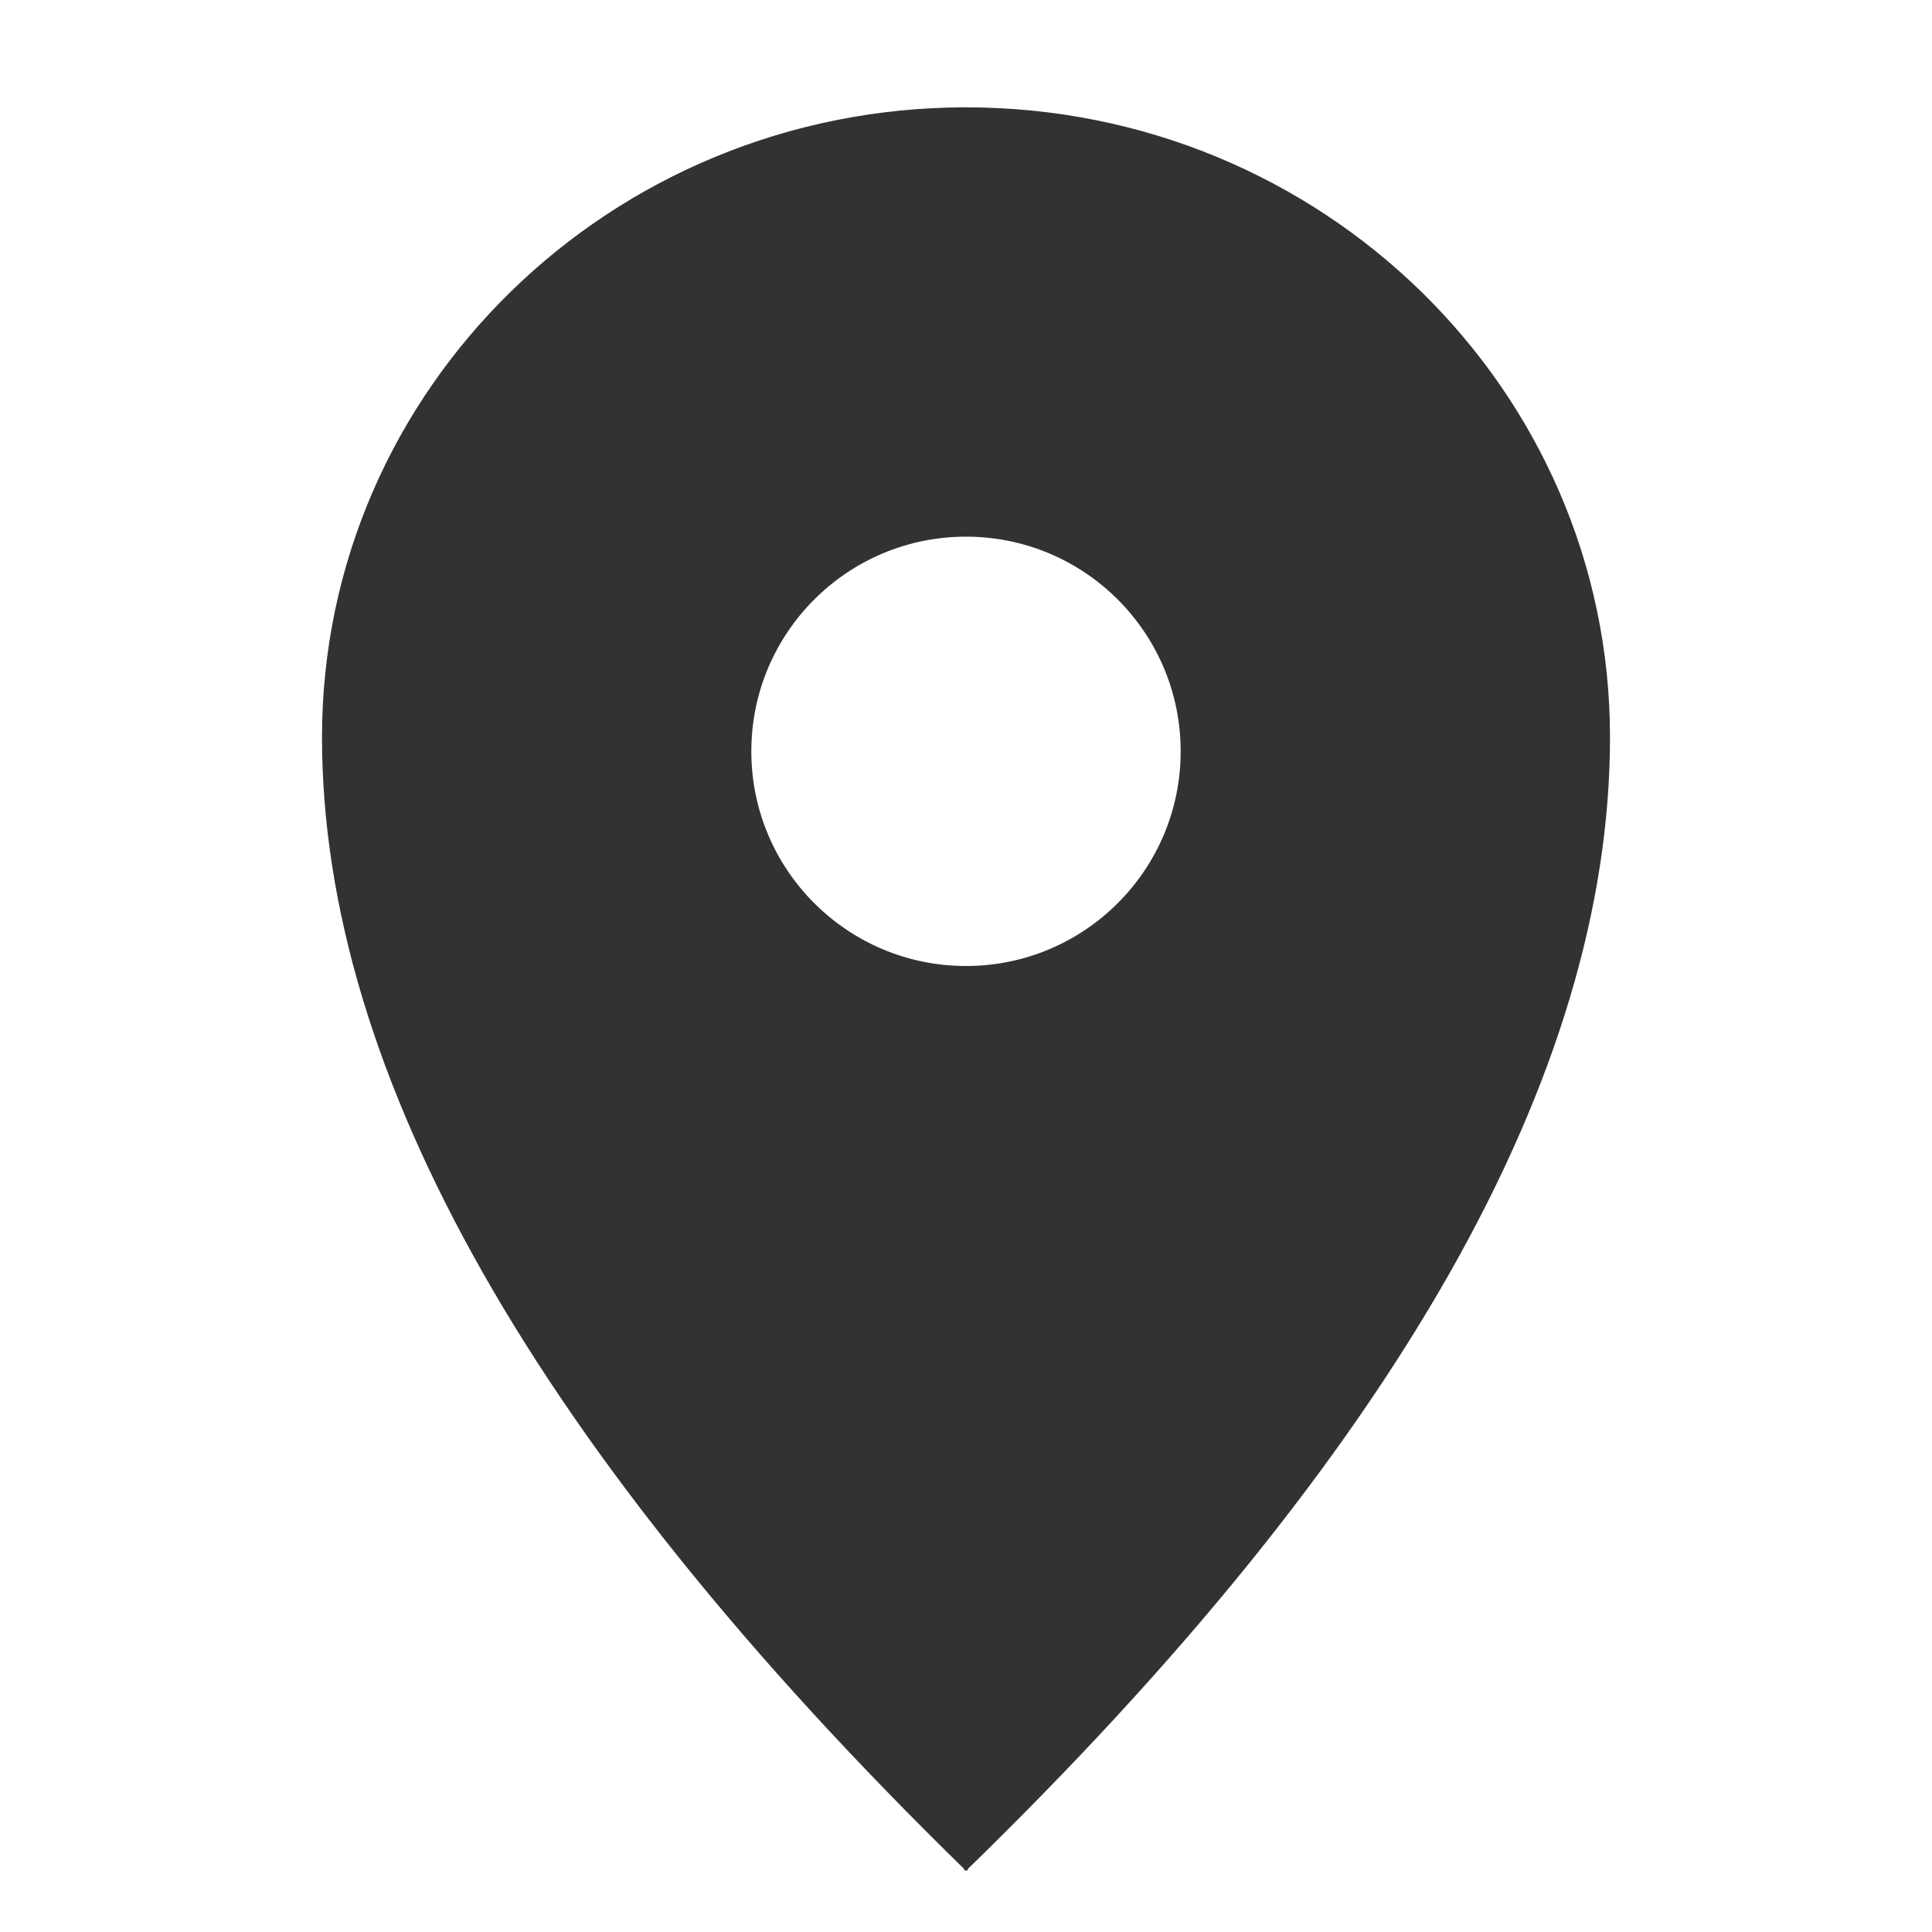
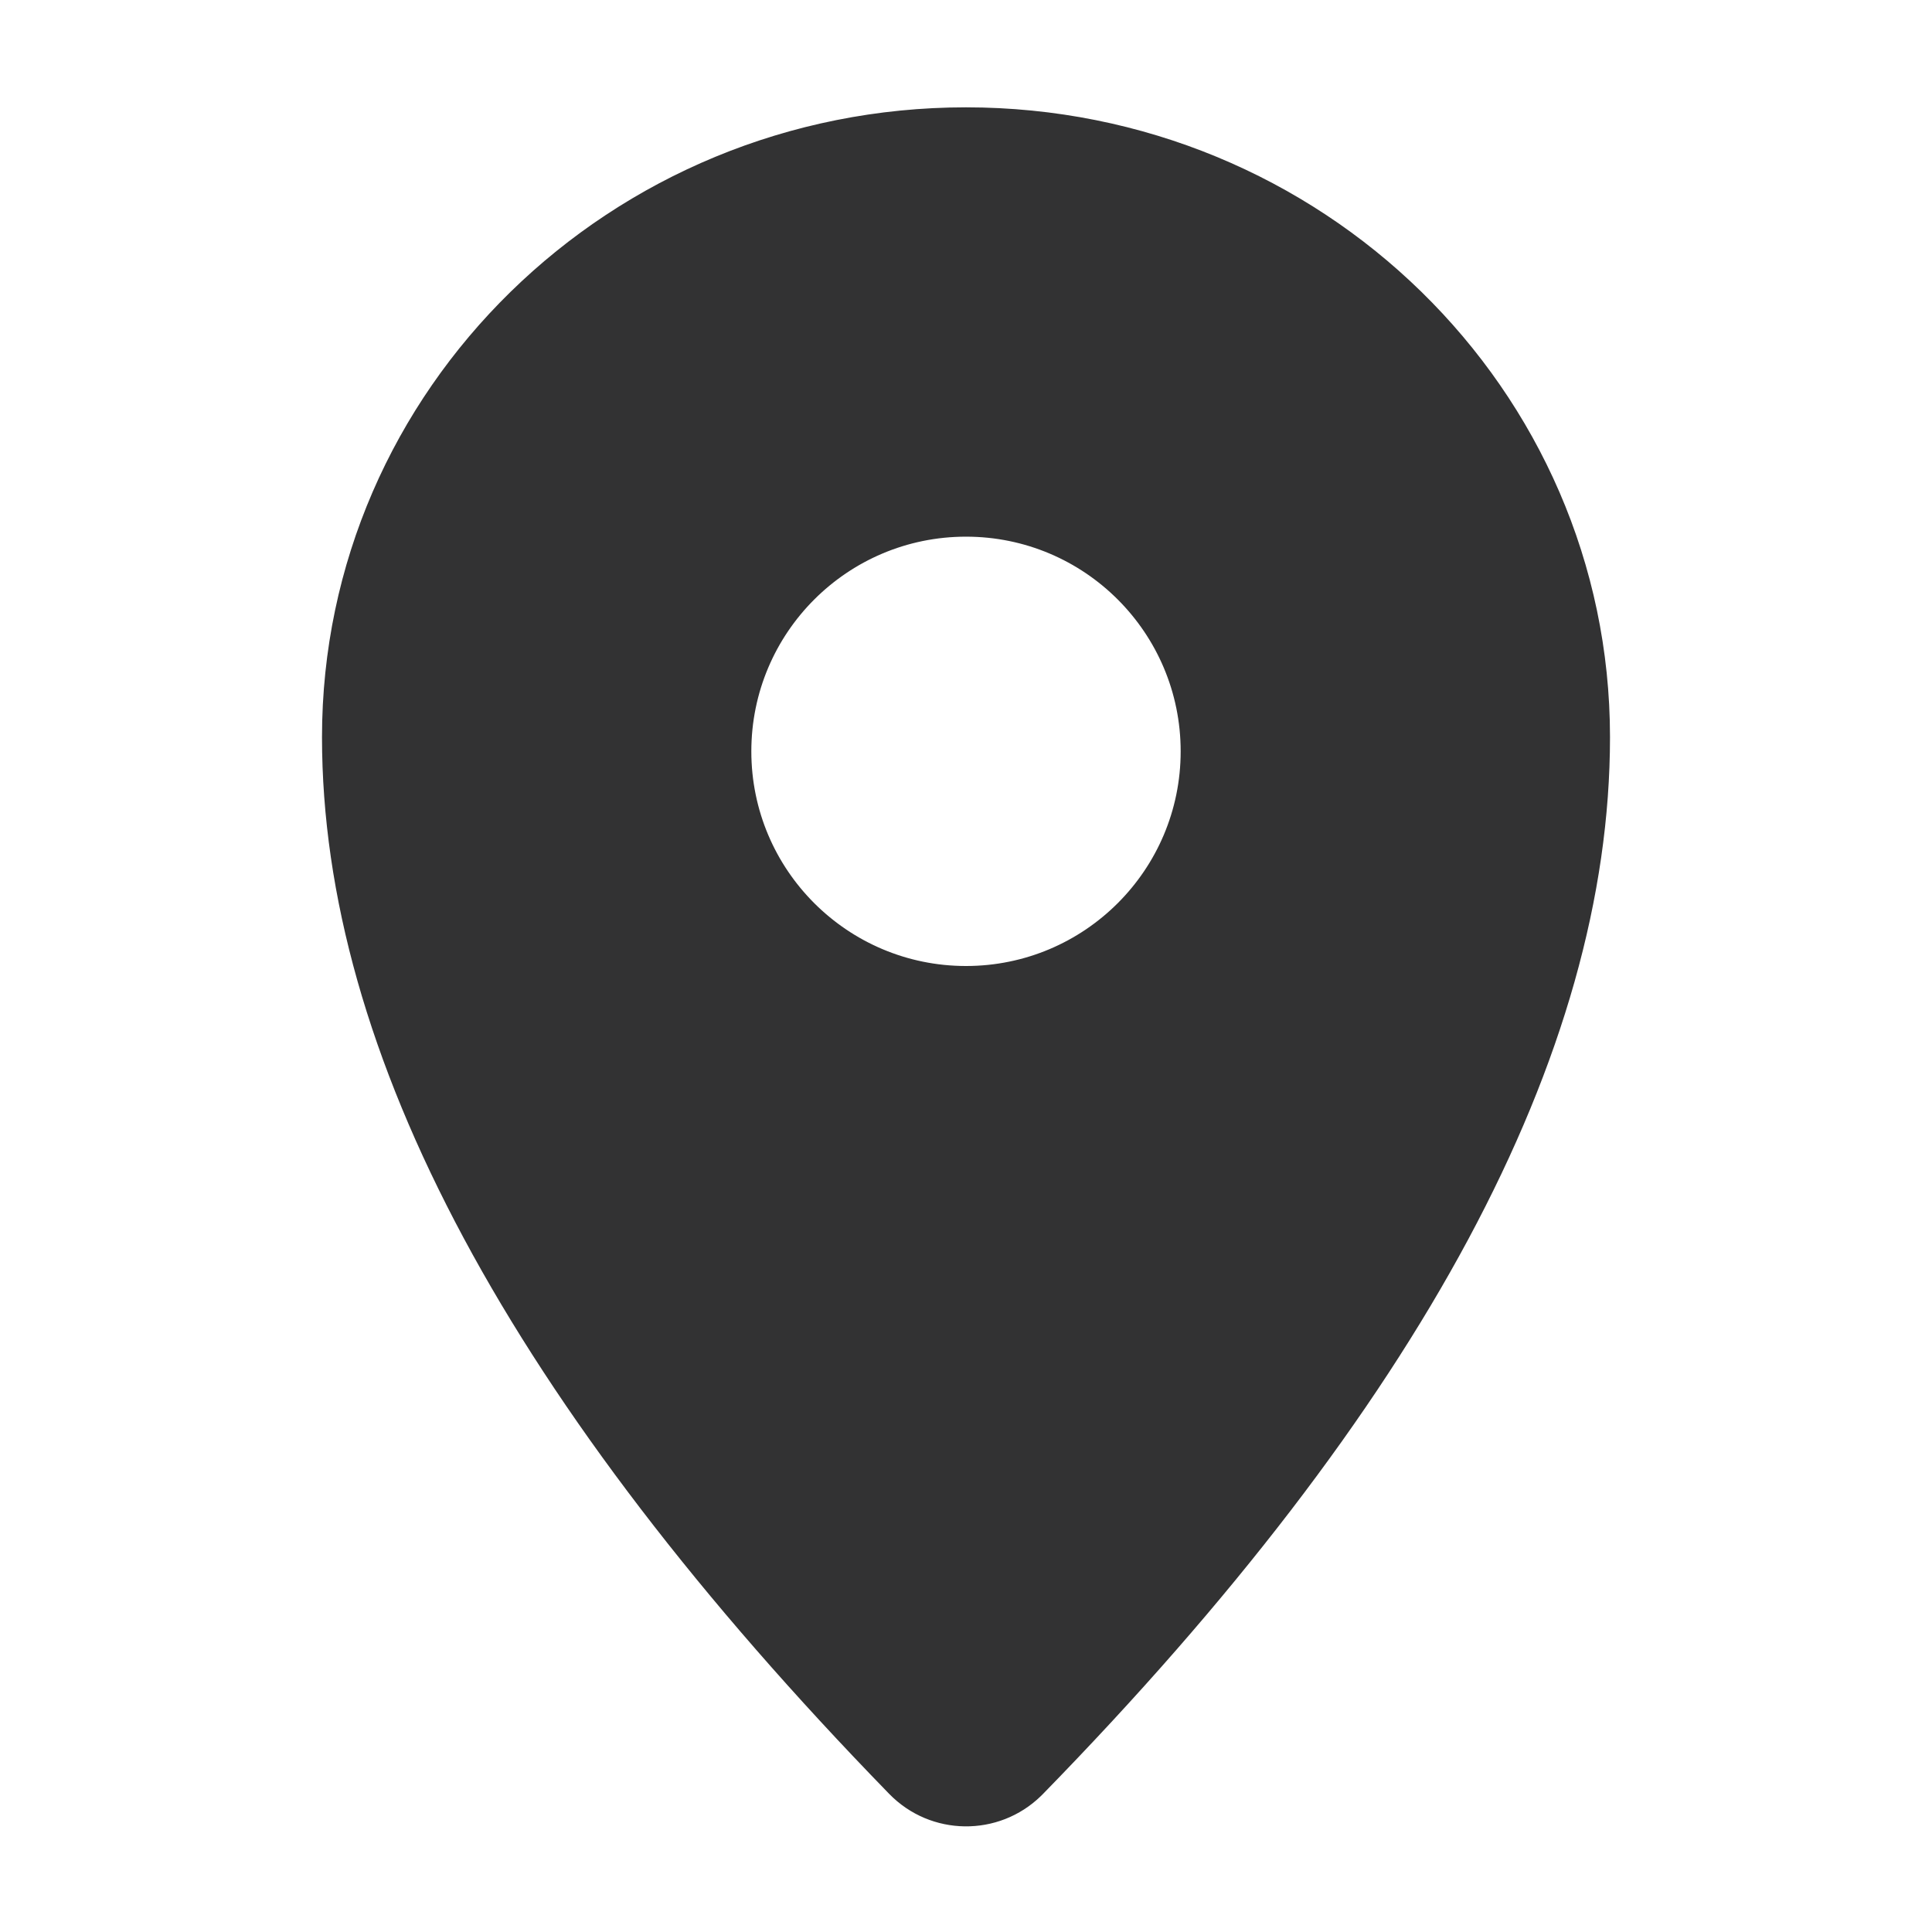
<svg xmlns="http://www.w3.org/2000/svg" width="1000" height="1000">
-   <path d="M500 967.606C721.904 751.692 832.834 556.33 832.834 381.537c0-179.756-149.012-325.481-332.833-325.481-183.821 0-332.833 145.725-332.833 325.481 0 174.003 110.93 369.367 332.834 586.07zm0-467.106c-61.641 0-111.611-49.97-111.611-111.611 0-61.641 49.97-111.611 111.611-111.611 61.641 0 111.611 49.97 111.611 111.61 0 61.642-49.97 111.612-111.611 111.612z" fill="#323233" stroke="#323233" fill-rule="evenodd" />
+   <path d="M460.263 927.81l.001-.001.349.358c21.206 21.79 56.061 22.264 77.851 1.058.337-.328.67-.66.998-.996C735.055 727.876 832.833 545.64 832.833 381.537c0-179.756-149.012-325.481-332.833-325.481-183.821 0-332.833 145.725-332.833 325.481 0 163.286 97.686 345.382 293.096 546.273zM500 500.5c-61.641 0-111.611-49.97-111.611-111.611 0-61.641 49.97-111.611 111.611-111.611 61.641 0 111.611 49.97 111.611 111.61 0 61.642-49.97 111.612-111.611 111.612z" fill="#323233" stroke="#323233" fill-rule="evenodd" />
</svg>
